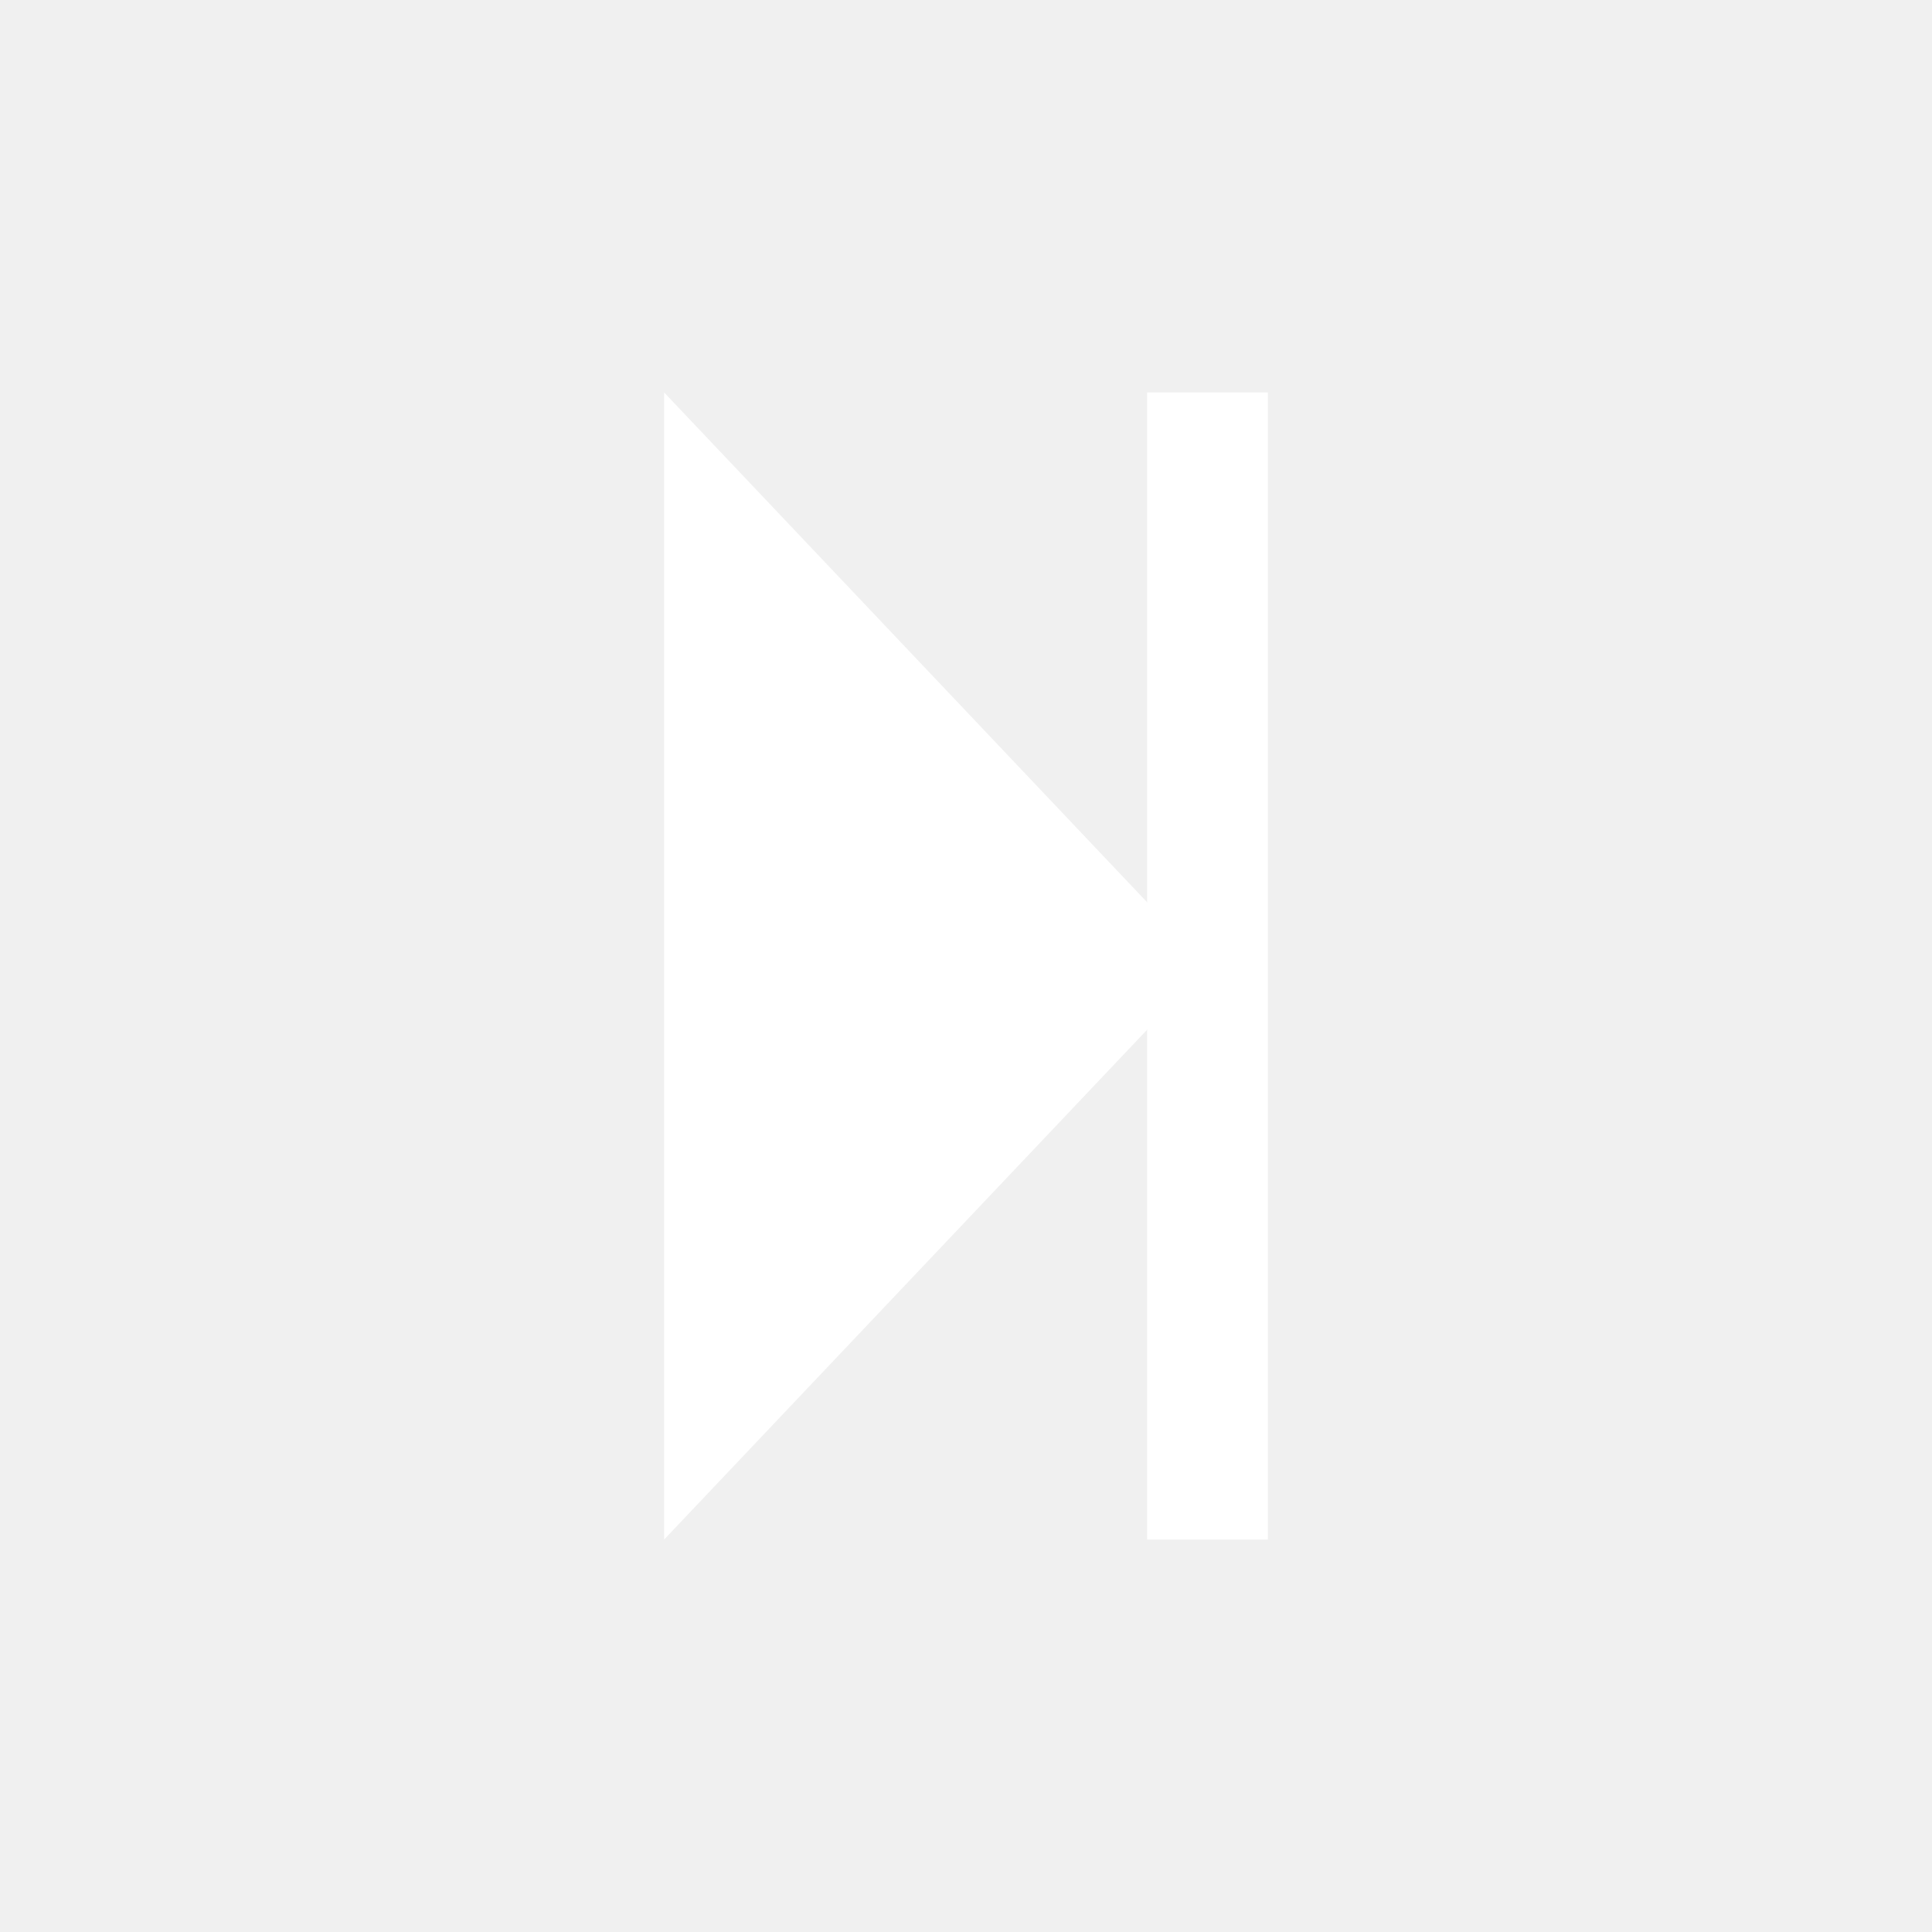
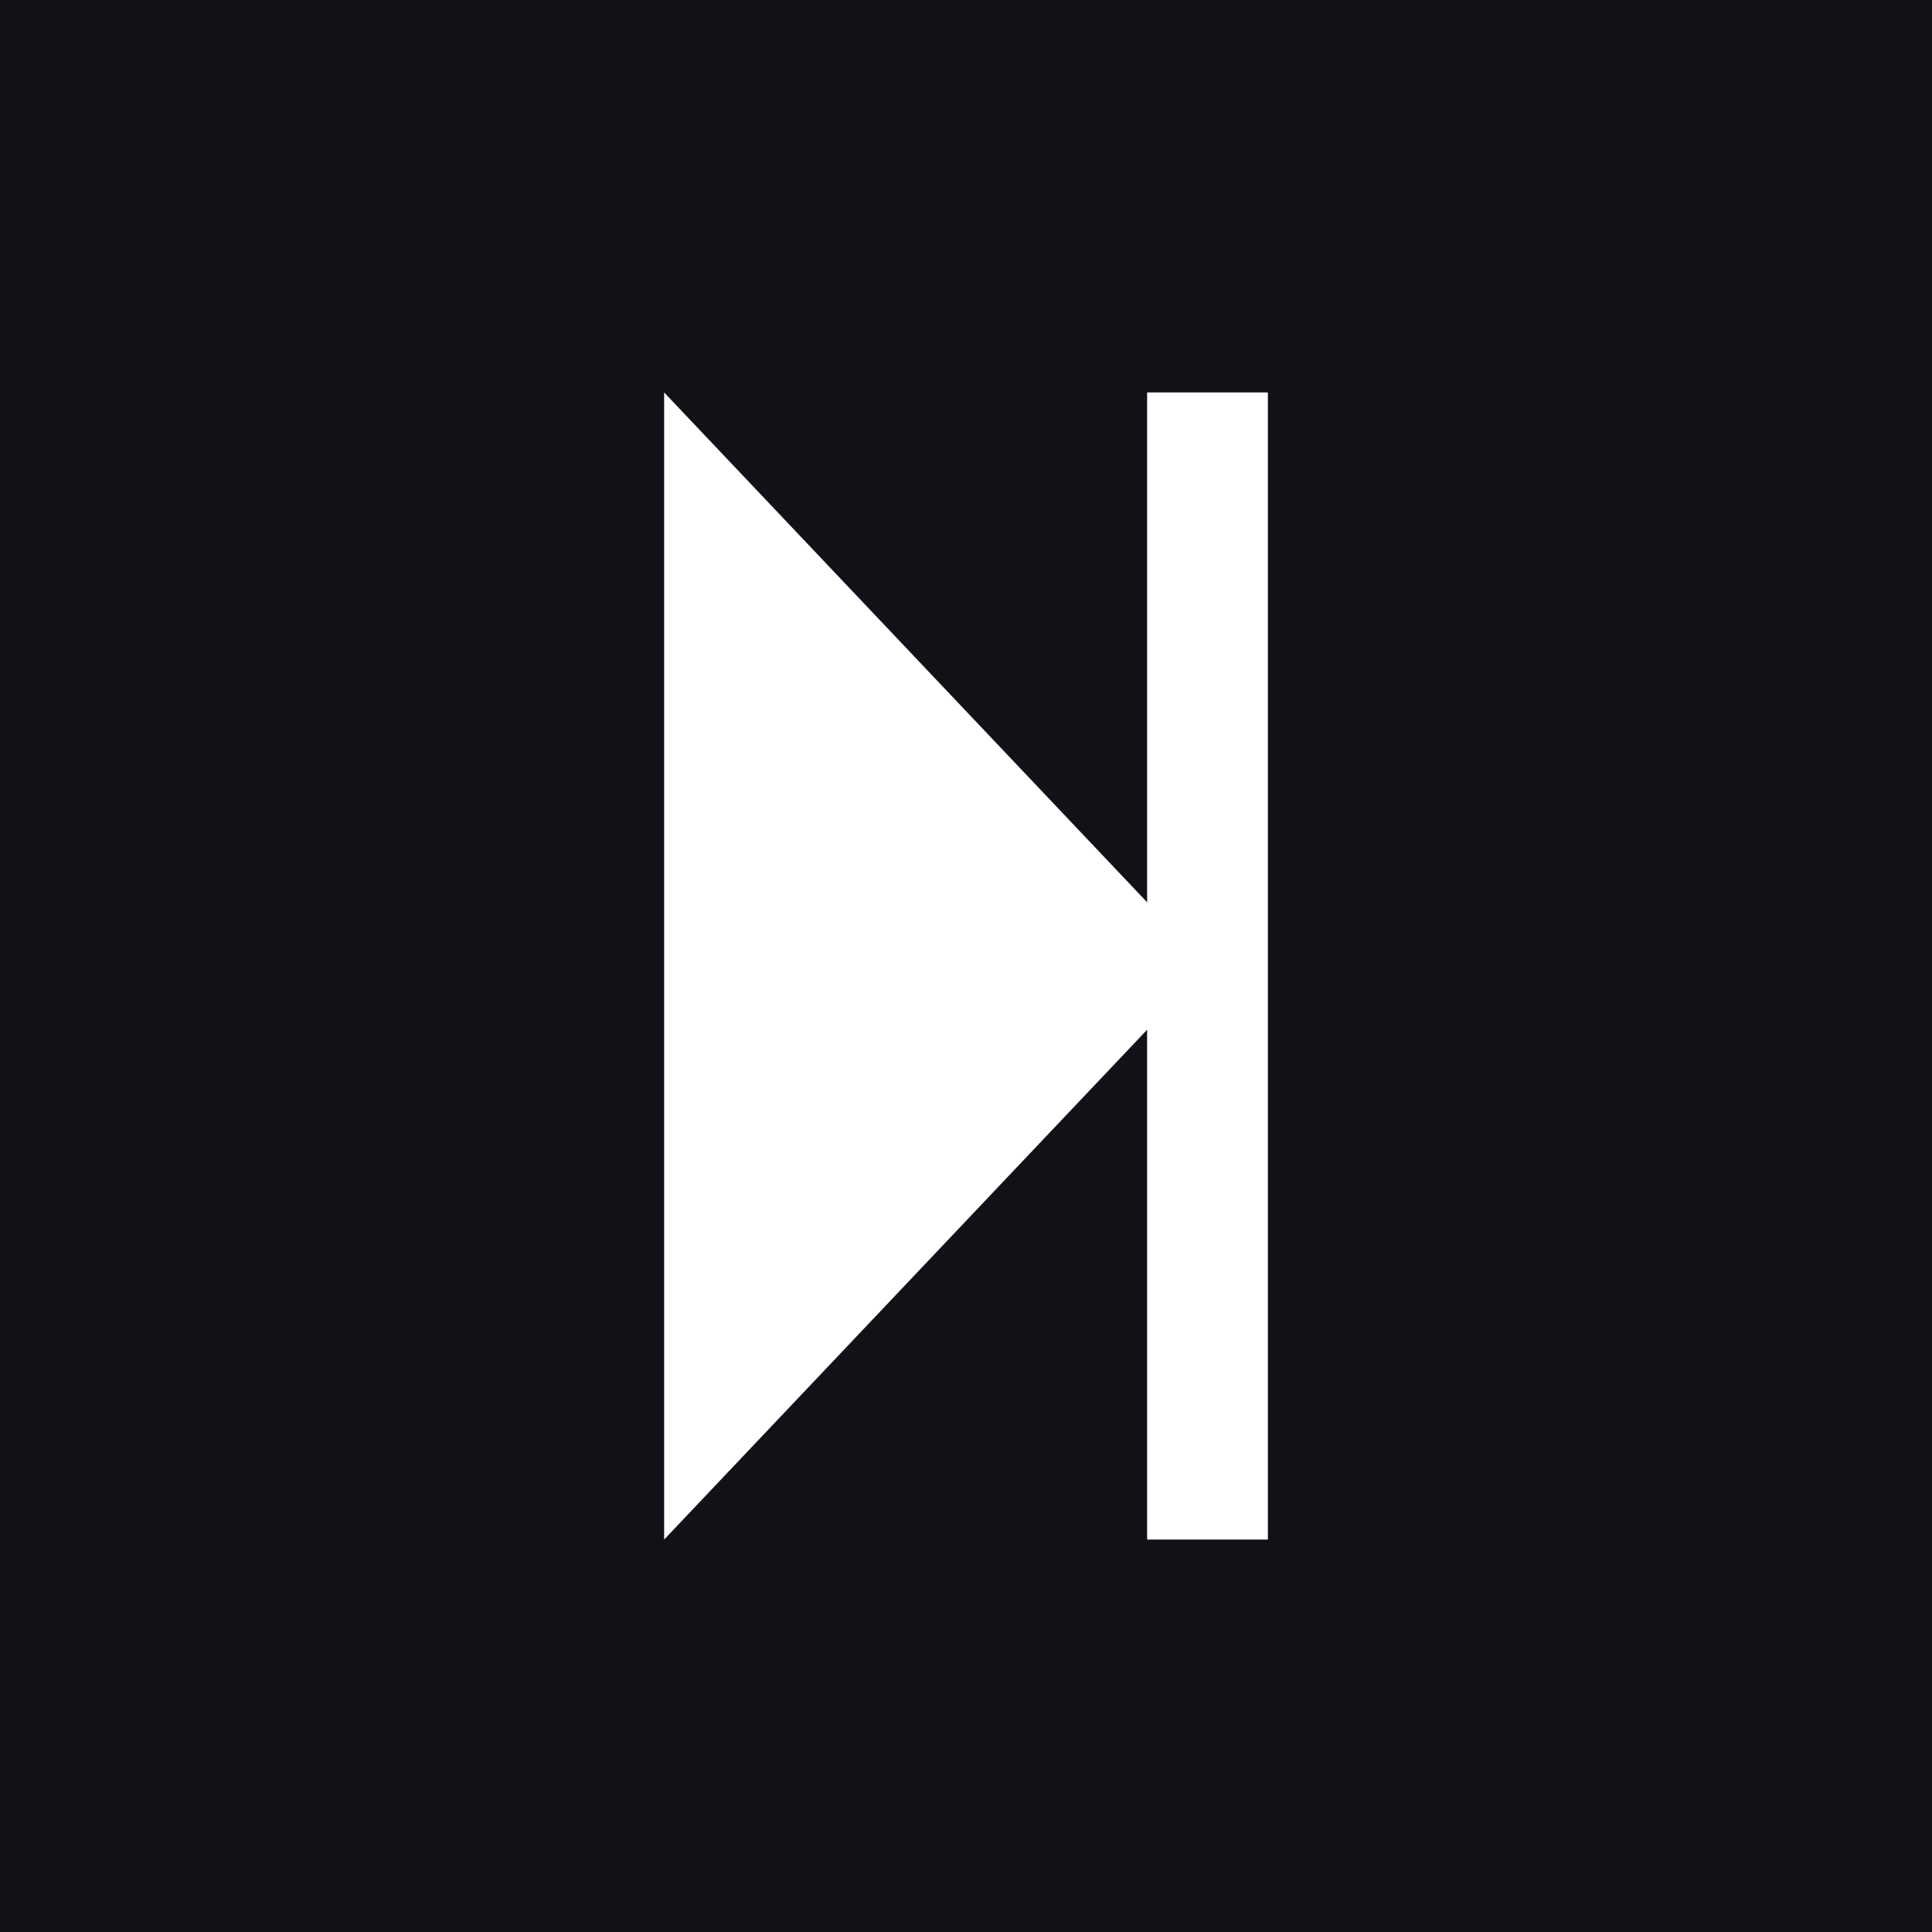
- <svg xmlns="http://www.w3.org/2000/svg" width="32" height="32" id="svg2" version="1.1">
-   <defs id="defs4" />
-   <g id="layer1" transform="translate(0,-1020.362)">
-     <path id="path3645" d="m 11,1026.862 0,19 9,-9.5 -9,-9.5 z" style="fill:#ffffff;stroke:none" />
-     <path id="path3647" d="m 20,1026.862 0,19" style="fill:none;stroke:#ffffff;stroke-width:2;stroke-linecap:butt;stroke-linejoin:miter;stroke-miterlimit:4;stroke-opacity:1;stroke-dasharray:none" />
-   </g>
+ <svg xmlns="http://www.w3.org/2000/svg" width="32" height="32">
+   <rect style="fill:#111117" width="32" height="32" x="0" y="0" />
+   <path style="fill:#ffffff" d="m 11,6.5 0,19 9,-9.5 -9,-9.5 z" />
+   <path style="stroke:#ffffff;stroke-width:2" d="m 20,6.5 0,19" />
</svg>
